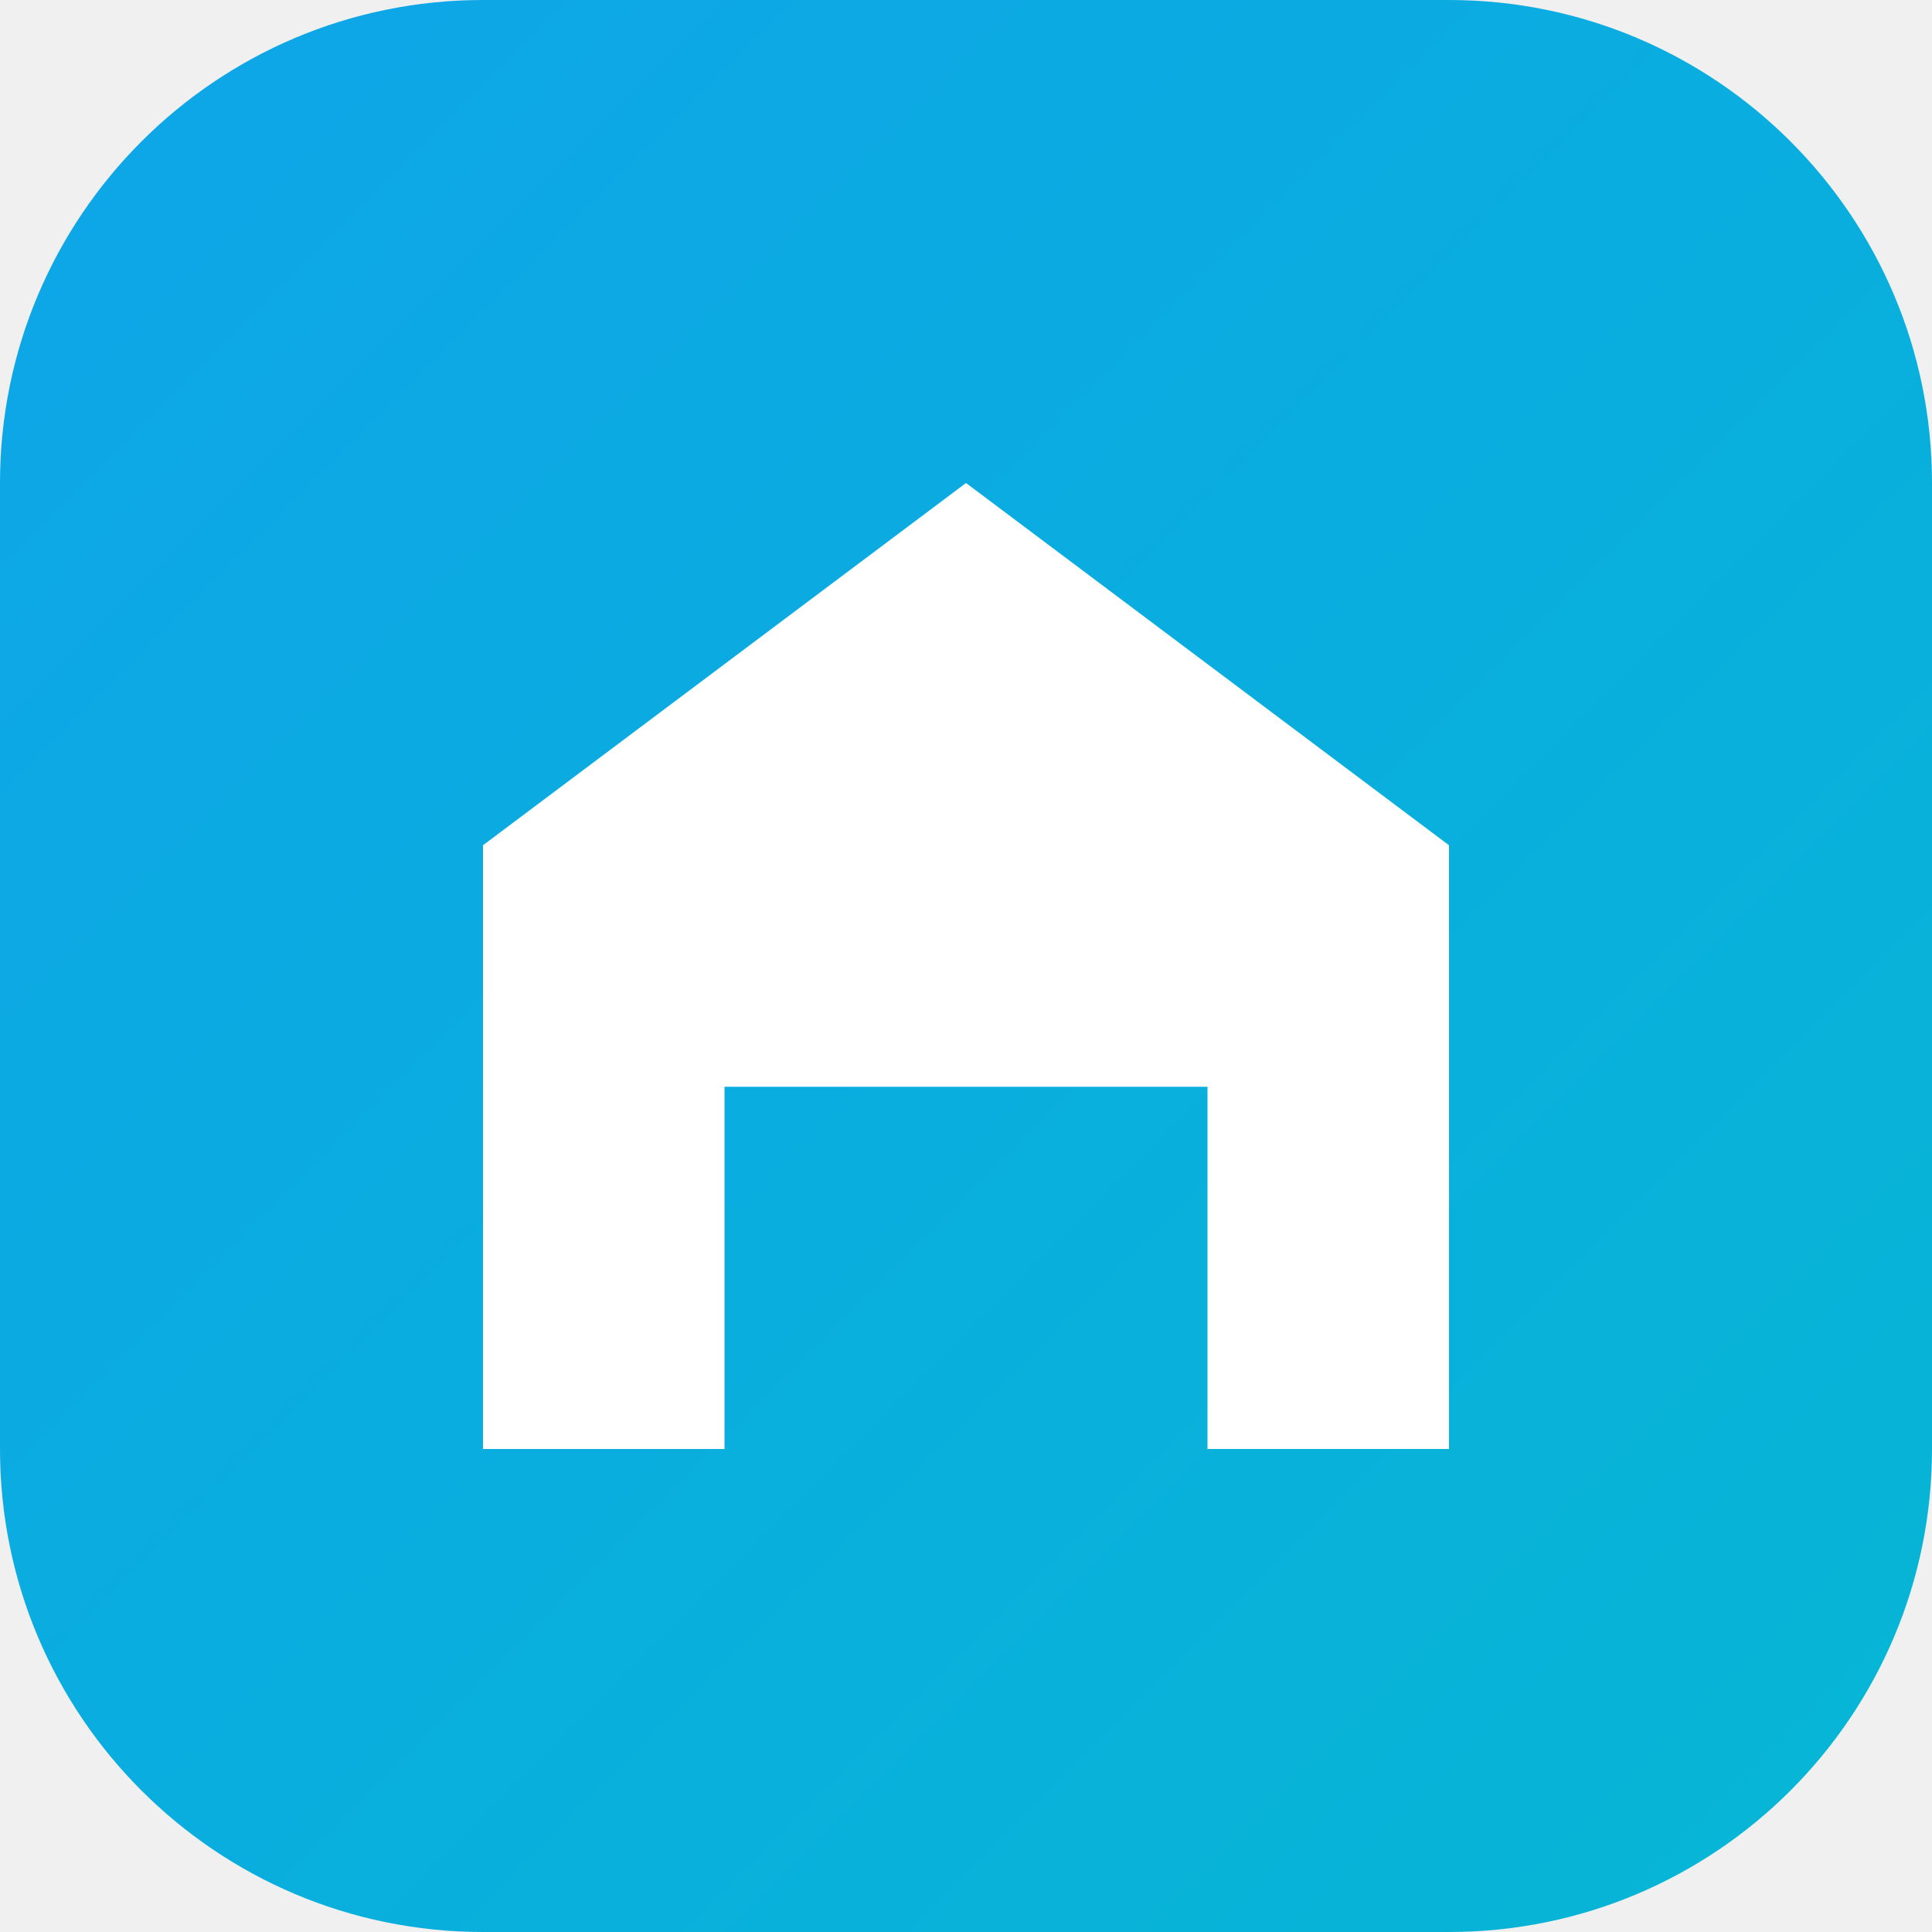
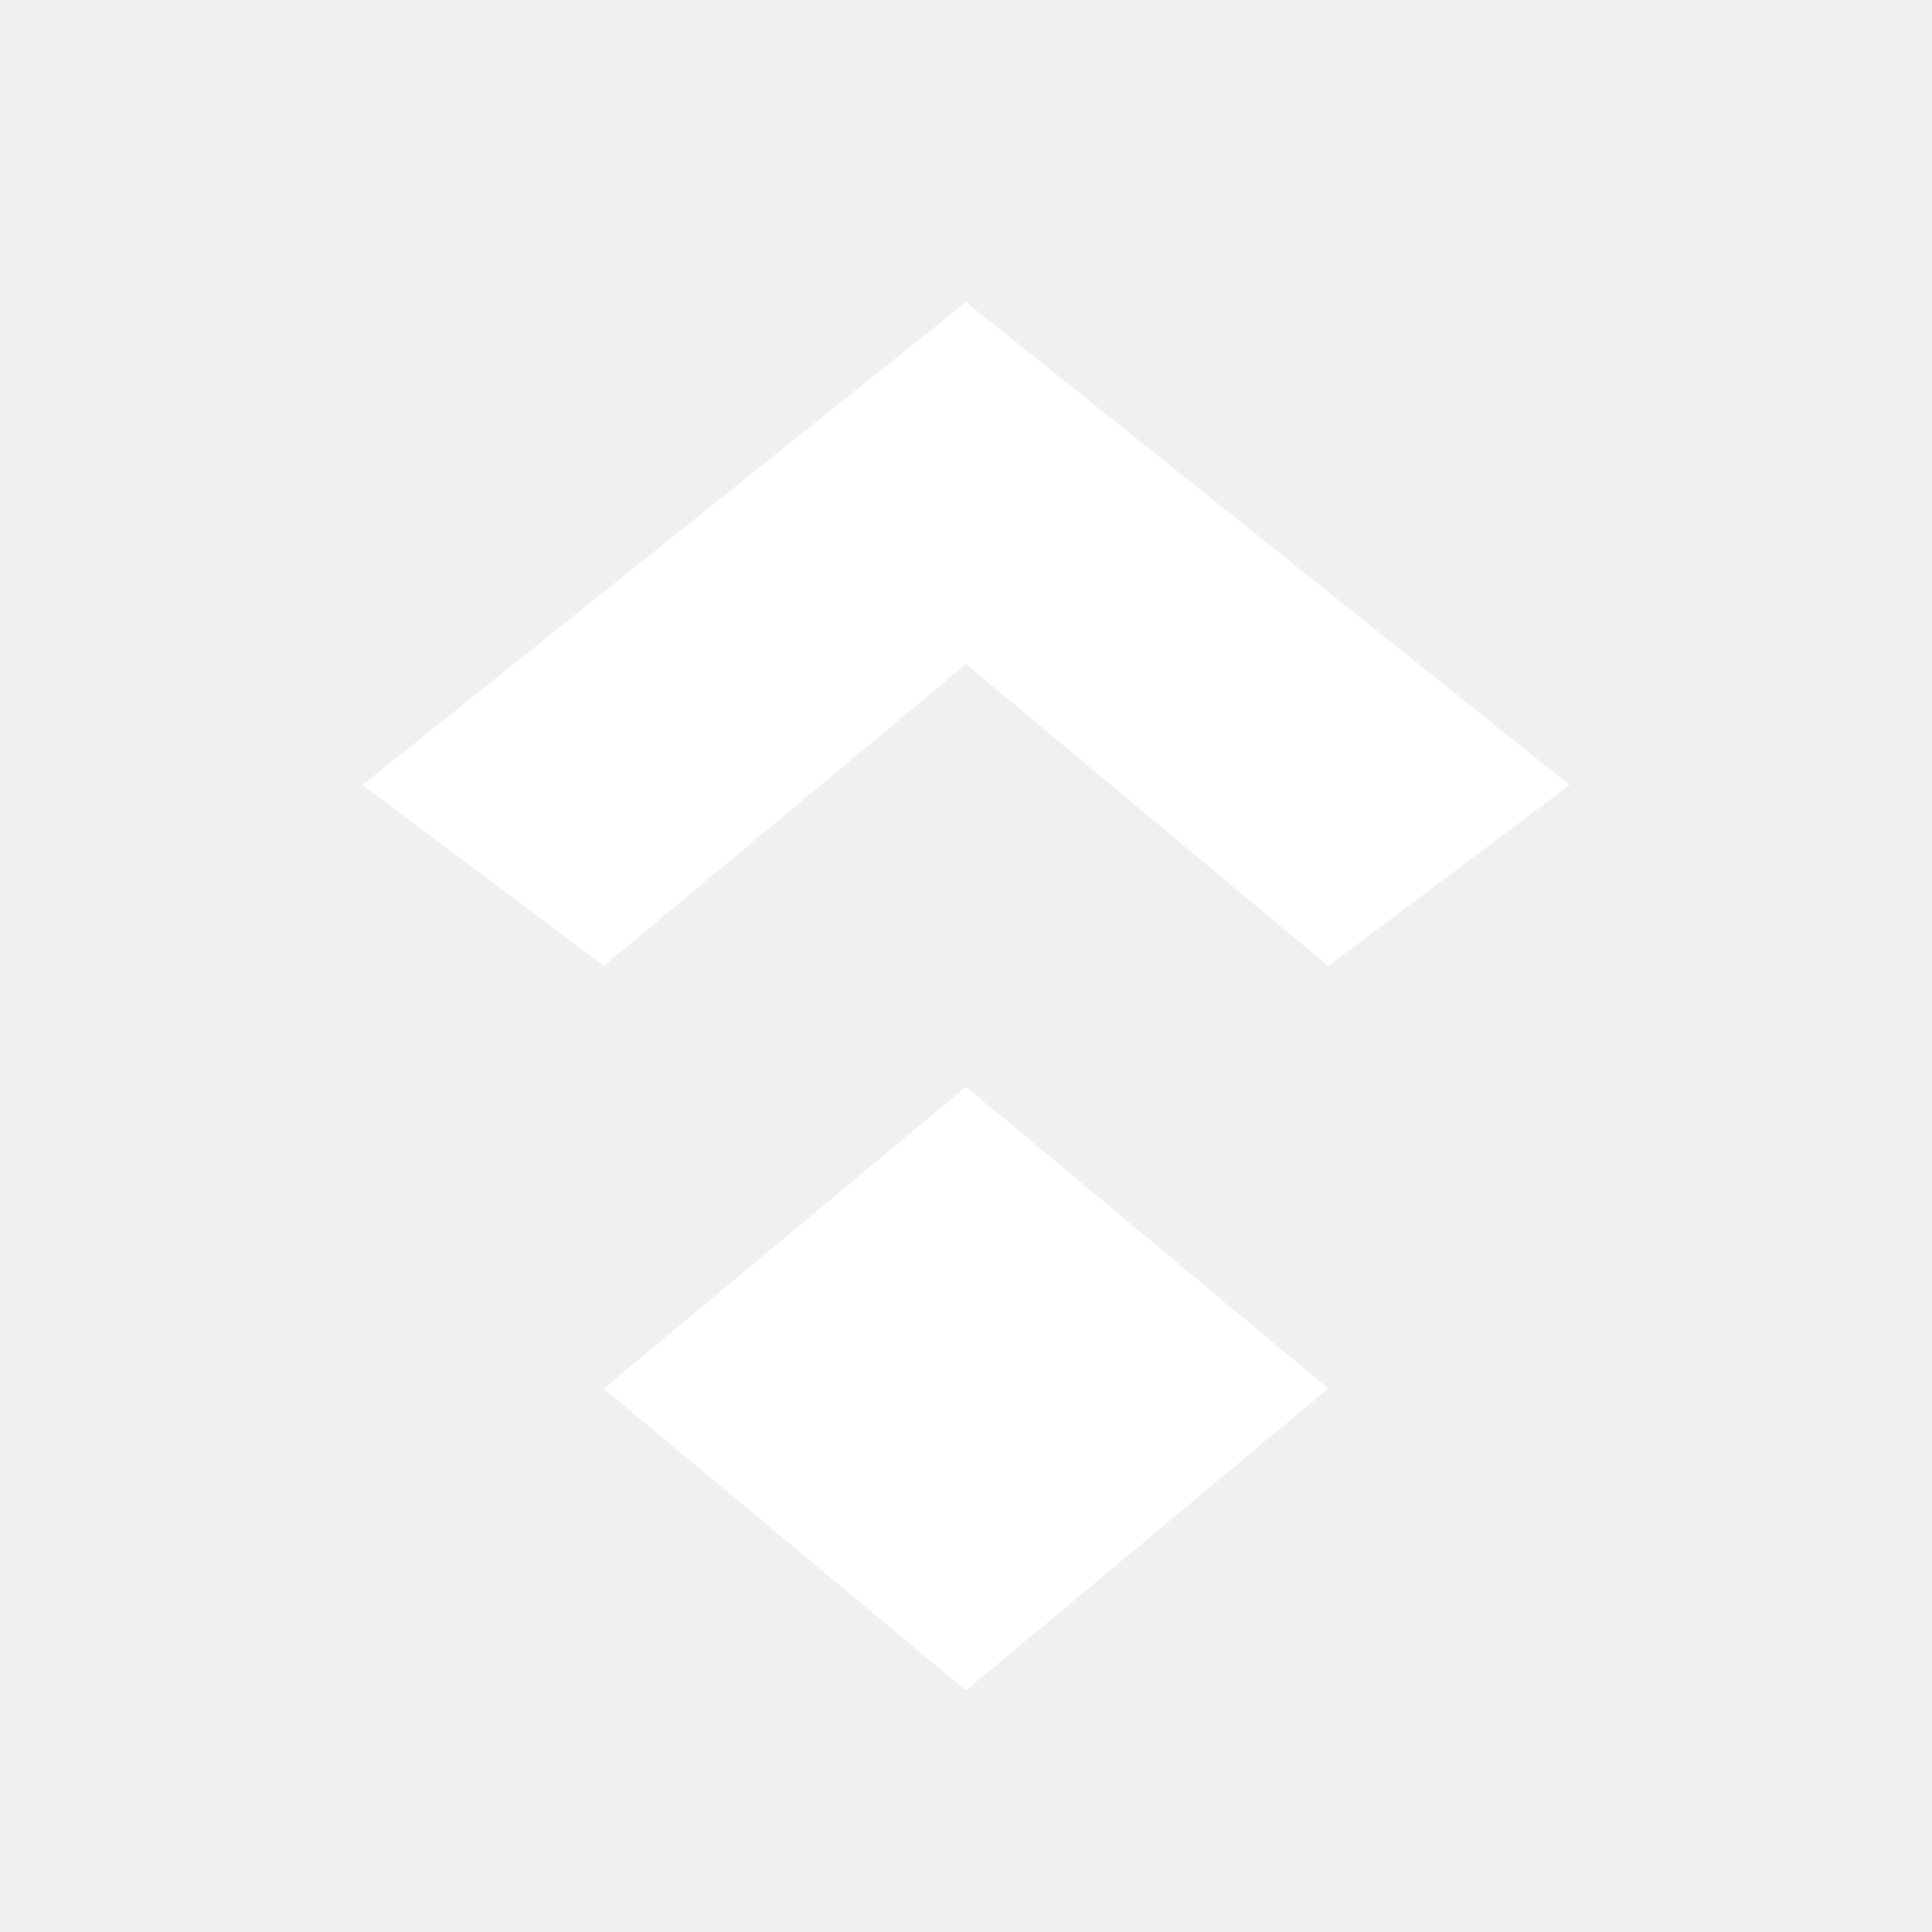
<svg xmlns="http://www.w3.org/2000/svg" width="32" height="32" viewBox="0 0 32 32" fill="none">
-   <rect width="32" height="32" rx="8" fill="url(#gradient)" />
-   <path d="M16 8L8 14V24H12V18H20V24H24V14L16 8Z" fill="white" />
-   <defs>
-     <linearGradient id="gradient" x1="0" y1="0" x2="32" y2="32" gradientUnits="userSpaceOnUse">
-       <stop offset="0%" stop-color="#0EA5E9" />
-       <stop offset="100%" stop-color="#06B6D4" />
-     </linearGradient>
-   </defs>
+   <path d="M16 5 L26 13 L22 16 L16 11 L10 16 L6 13 Z" fill="white" />
+   <path d="M16 18 L10 23 L16 28 L22 23 Z" fill="white" />
</svg>
